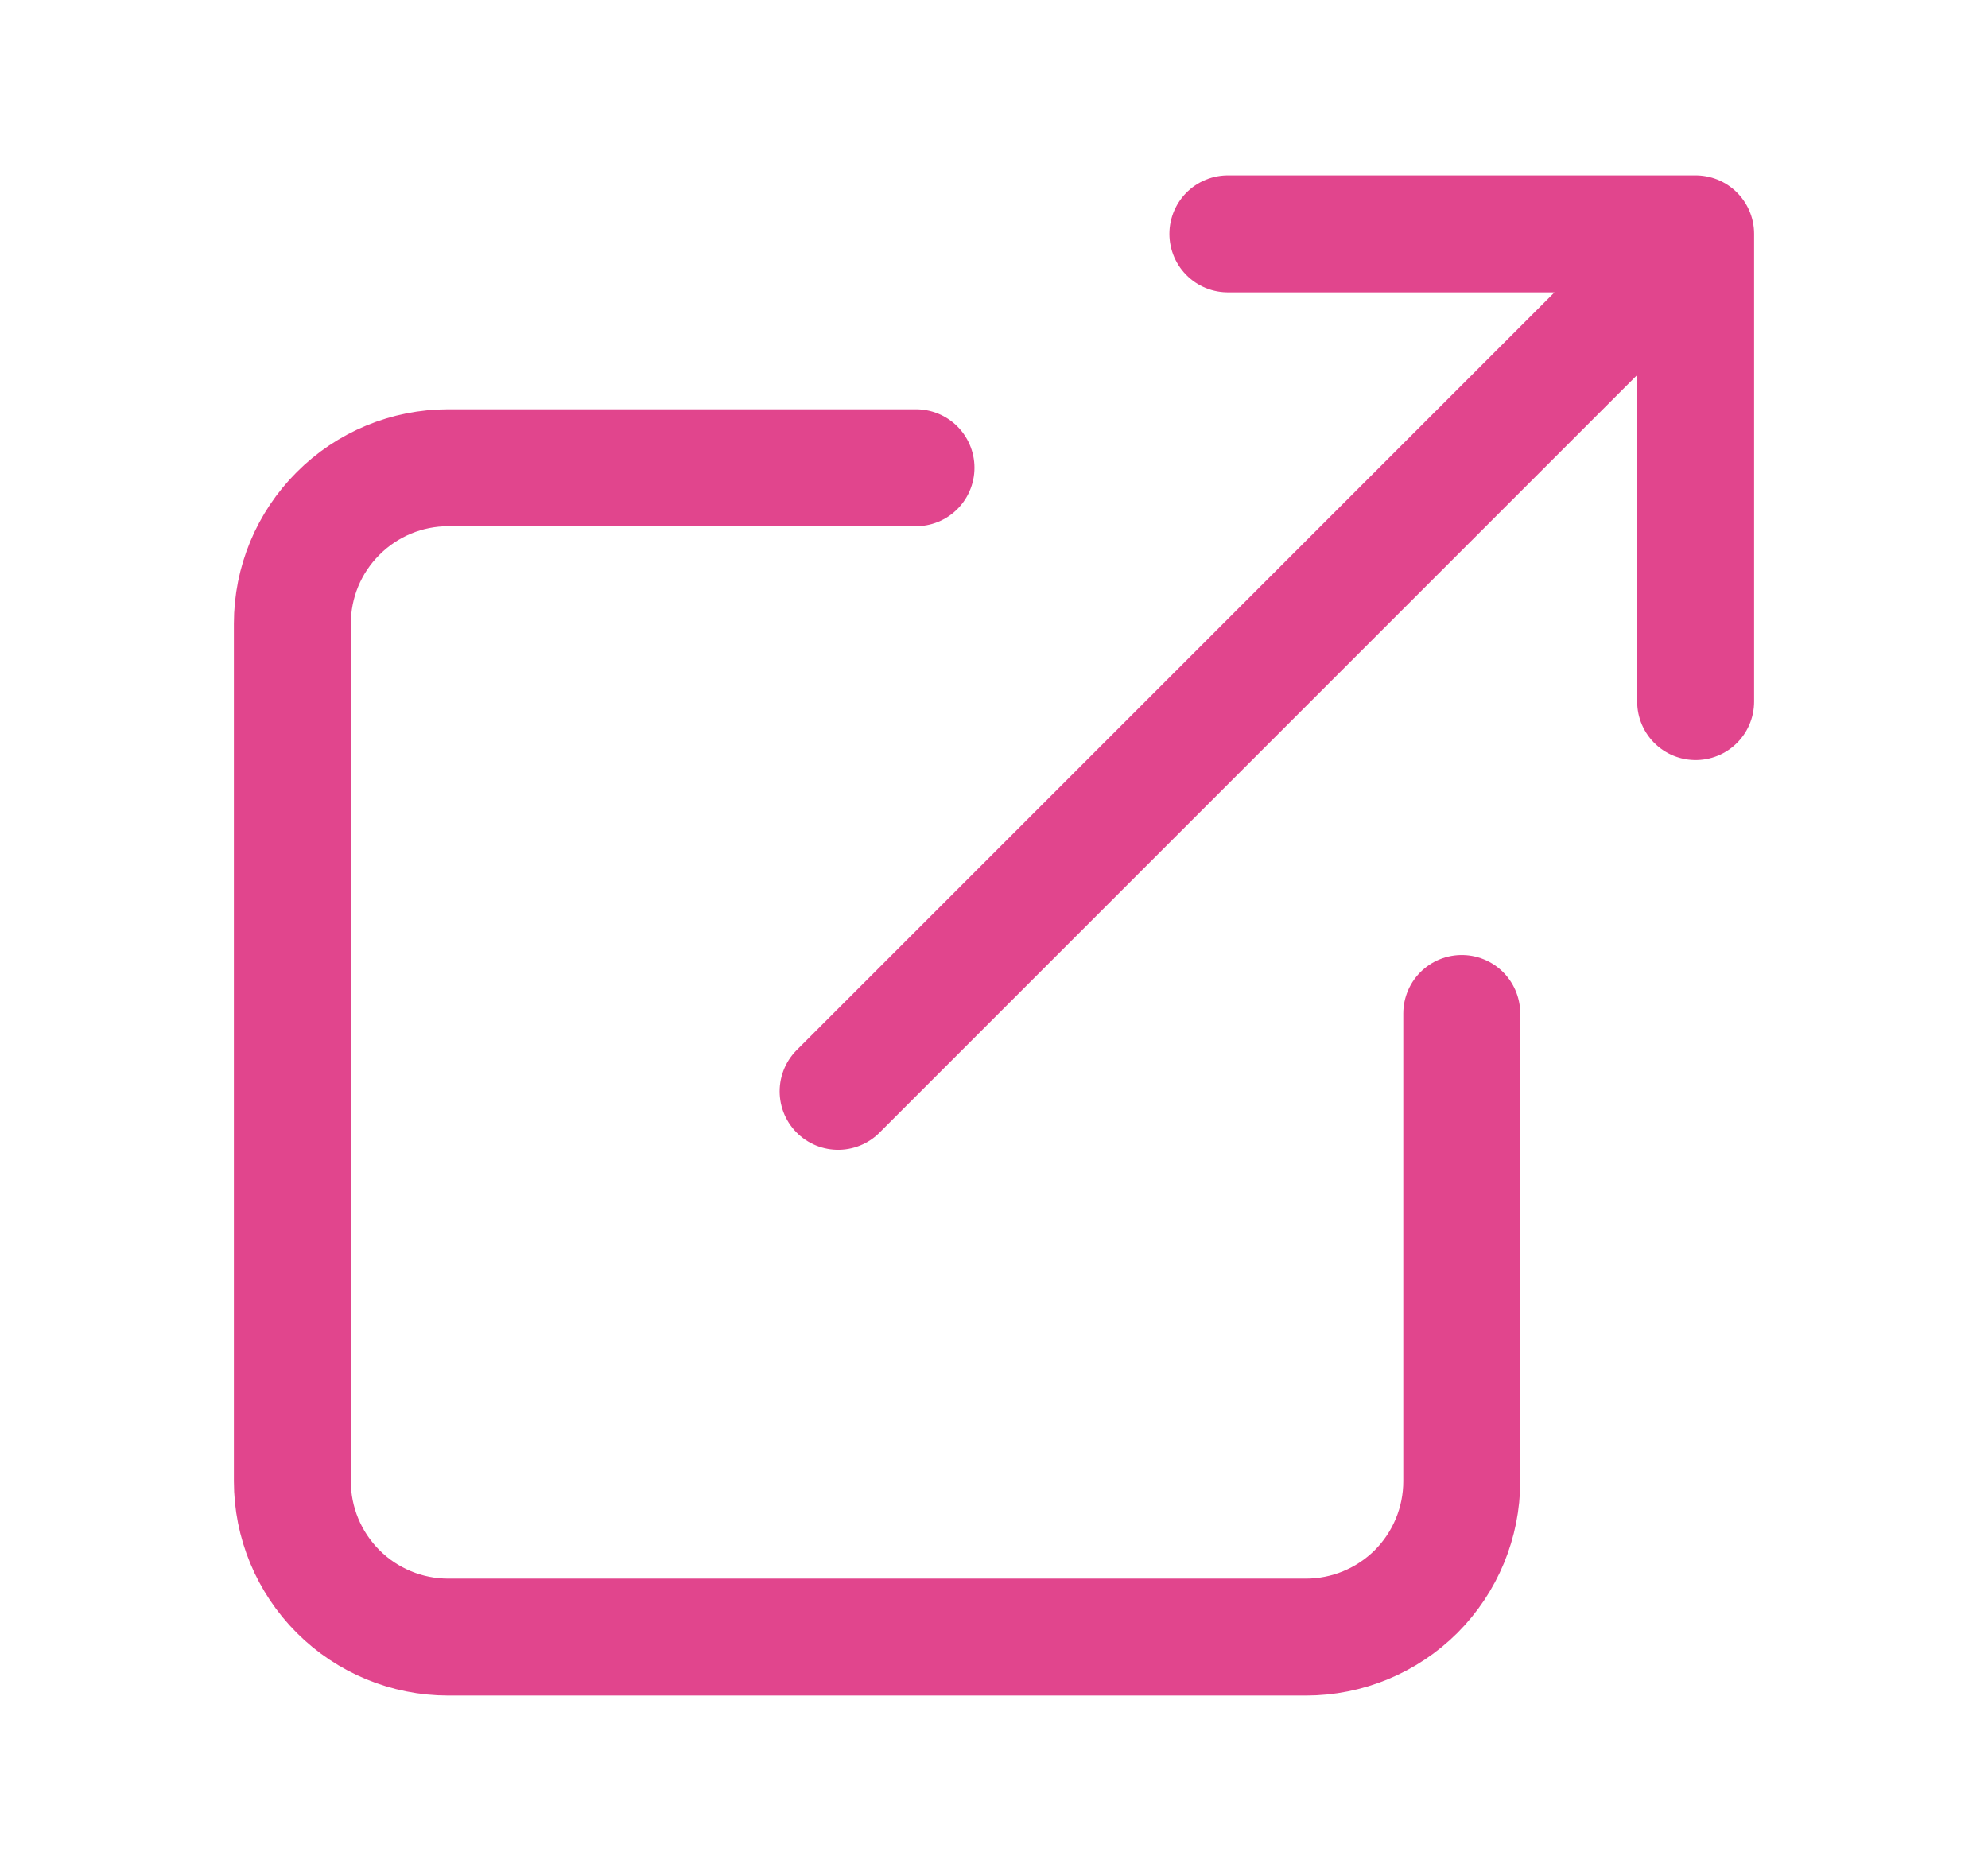
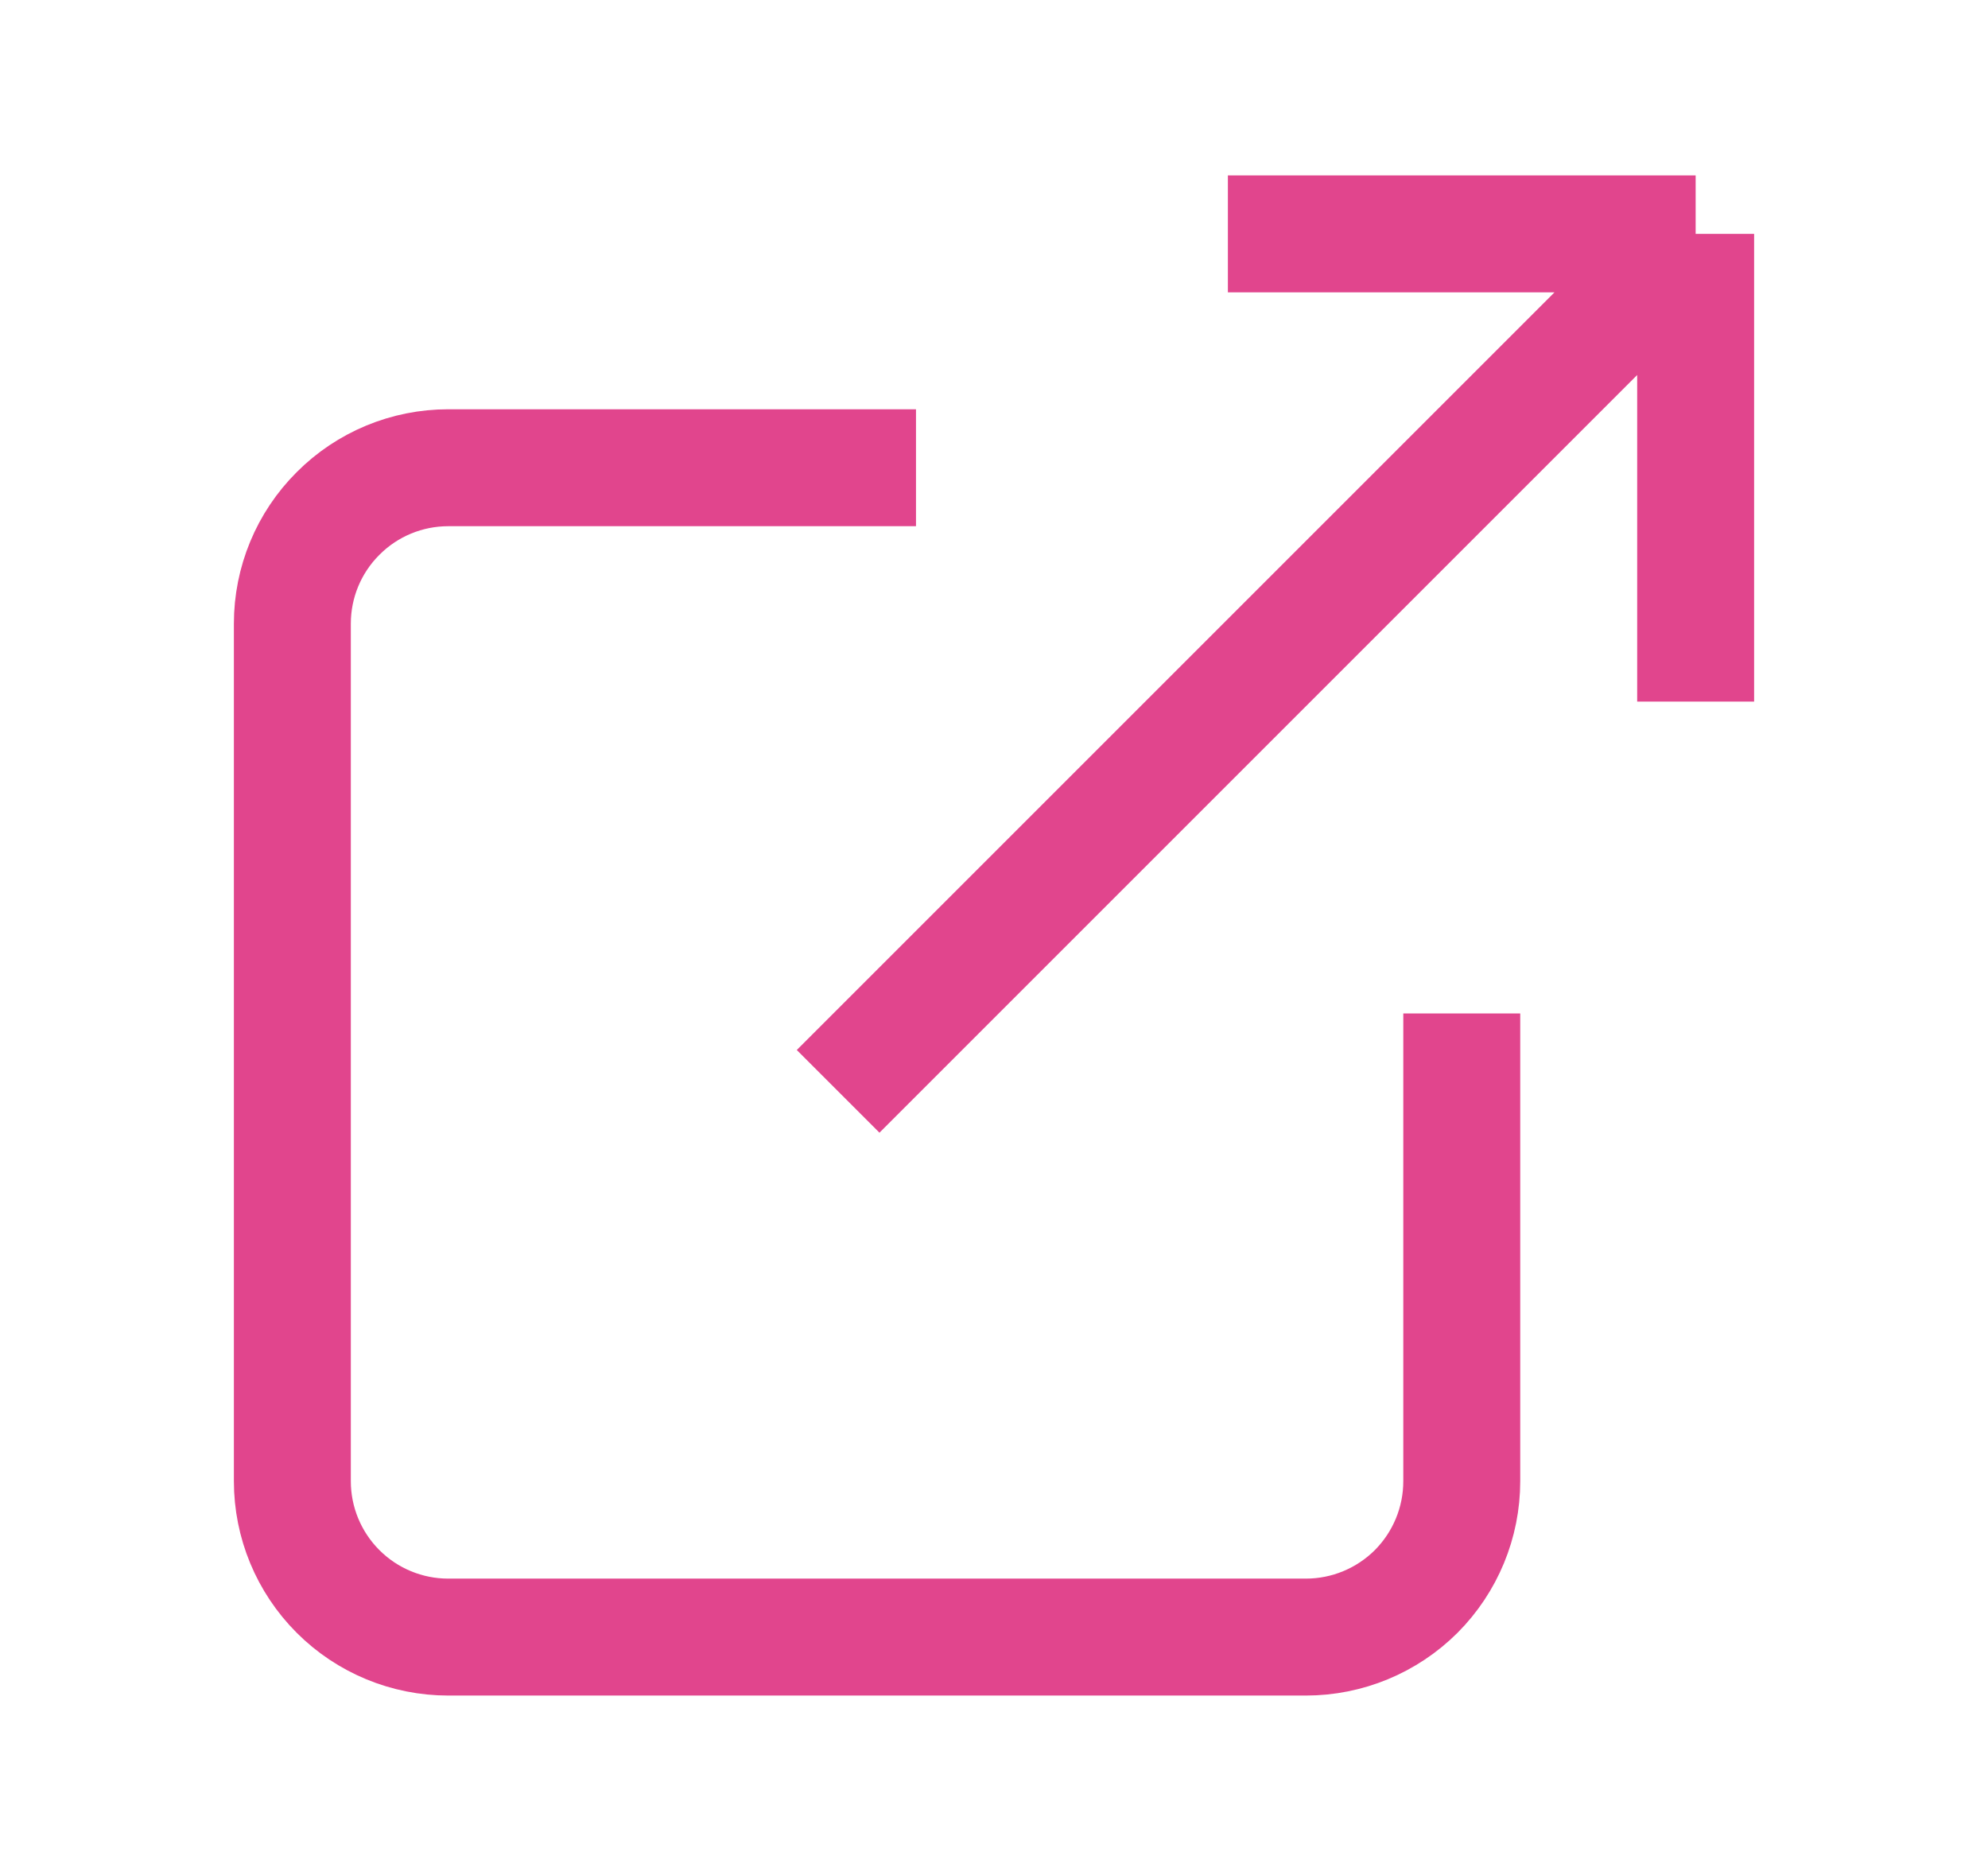
<svg xmlns="http://www.w3.org/2000/svg" width="17" height="16" viewBox="0 0 17 16" fill="none">
-   <path d="M12.5 8.667V12.667C12.5 13.02 12.36 13.359 12.11 13.61C11.859 13.86 11.52 14 11.167 14H3.833C3.48 14 3.141 13.86 2.891 13.61C2.64 13.359 2.5 13.02 2.5 12.667V5.333C2.5 4.98 2.64 4.641 2.891 4.391C3.141 4.14 3.48 4 3.833 4H7.833M10.5 2H14.5M14.5 2V6M14.5 2L7.167 9.333" stroke="#E1458D" stroke-linecap="round" stroke-linejoin="round" />
+   <path d="M12.5 8.667V12.667C12.5 13.02 12.36 13.359 12.11 13.61C11.859 13.86 11.52 14 11.167 14H3.833C3.48 14 3.141 13.86 2.891 13.61C2.64 13.359 2.5 13.02 2.5 12.667V5.333C2.5 4.98 2.64 4.641 2.891 4.391C3.141 4.14 3.48 4 3.833 4H7.833M10.5 2H14.5M14.5 2V6M14.5 2L7.167 9.333" stroke="#E1458D" strokeLinecap="round" strokeLinejoin="round" />
</svg>
